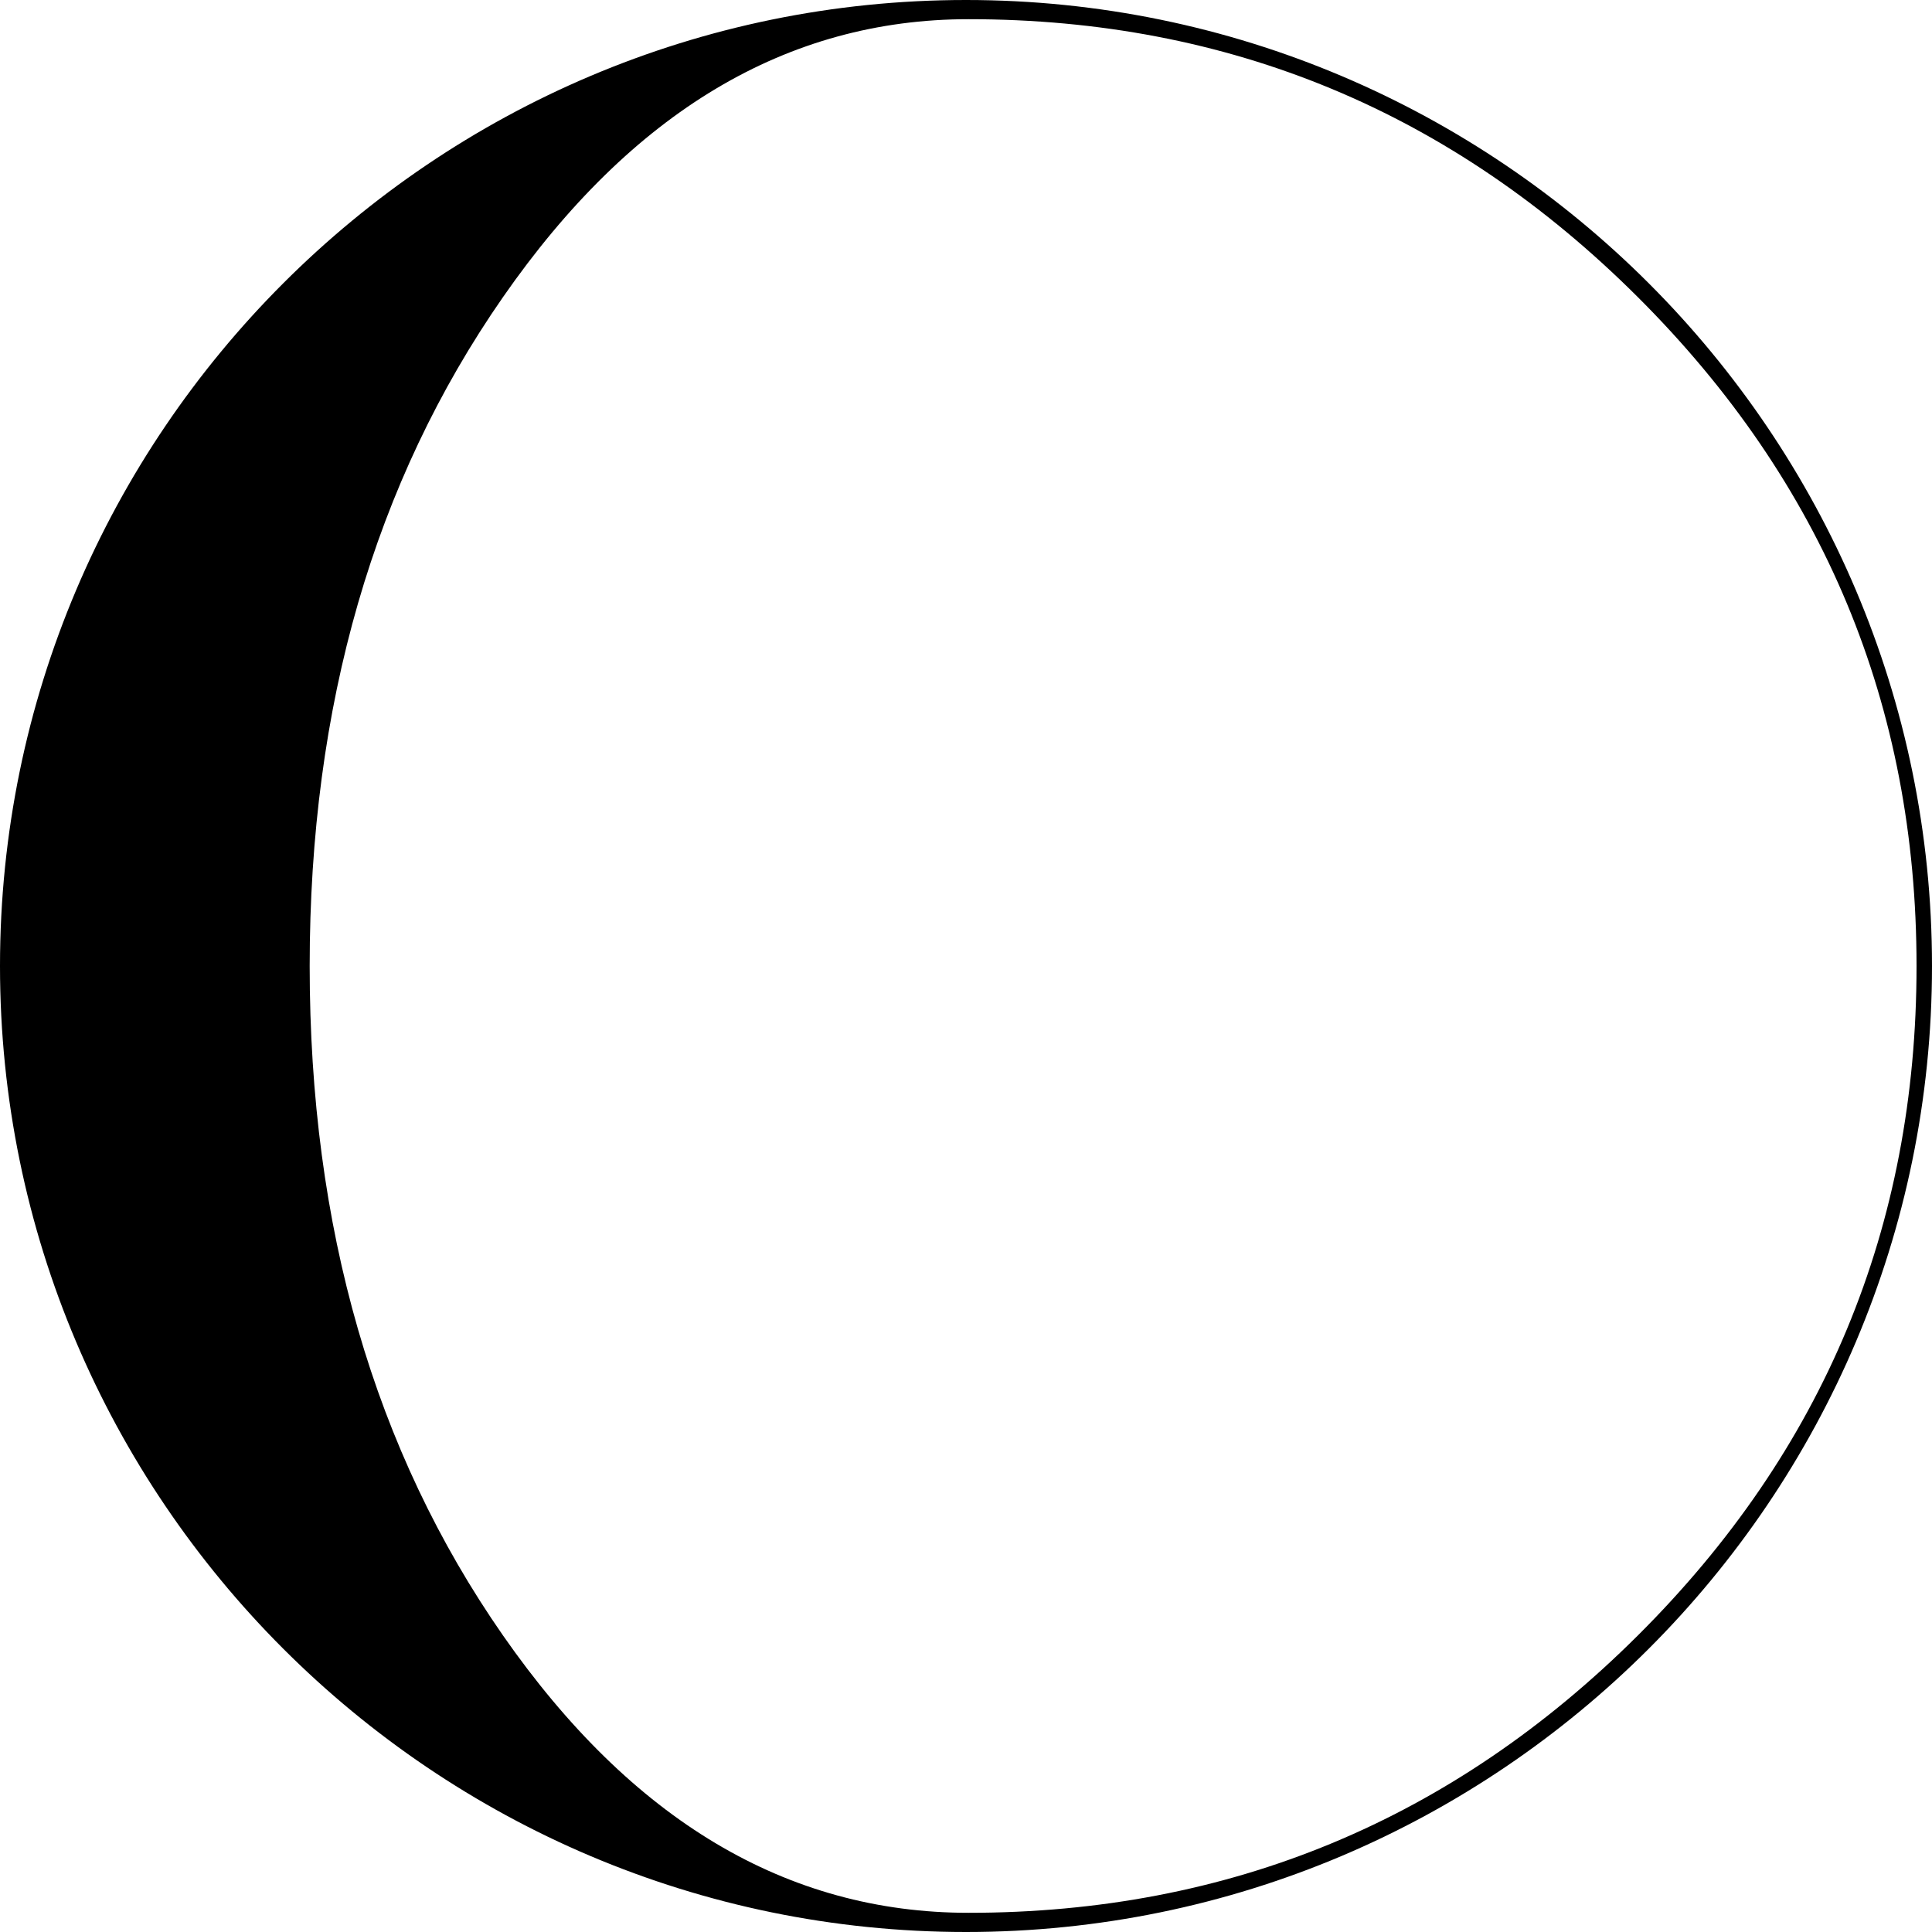
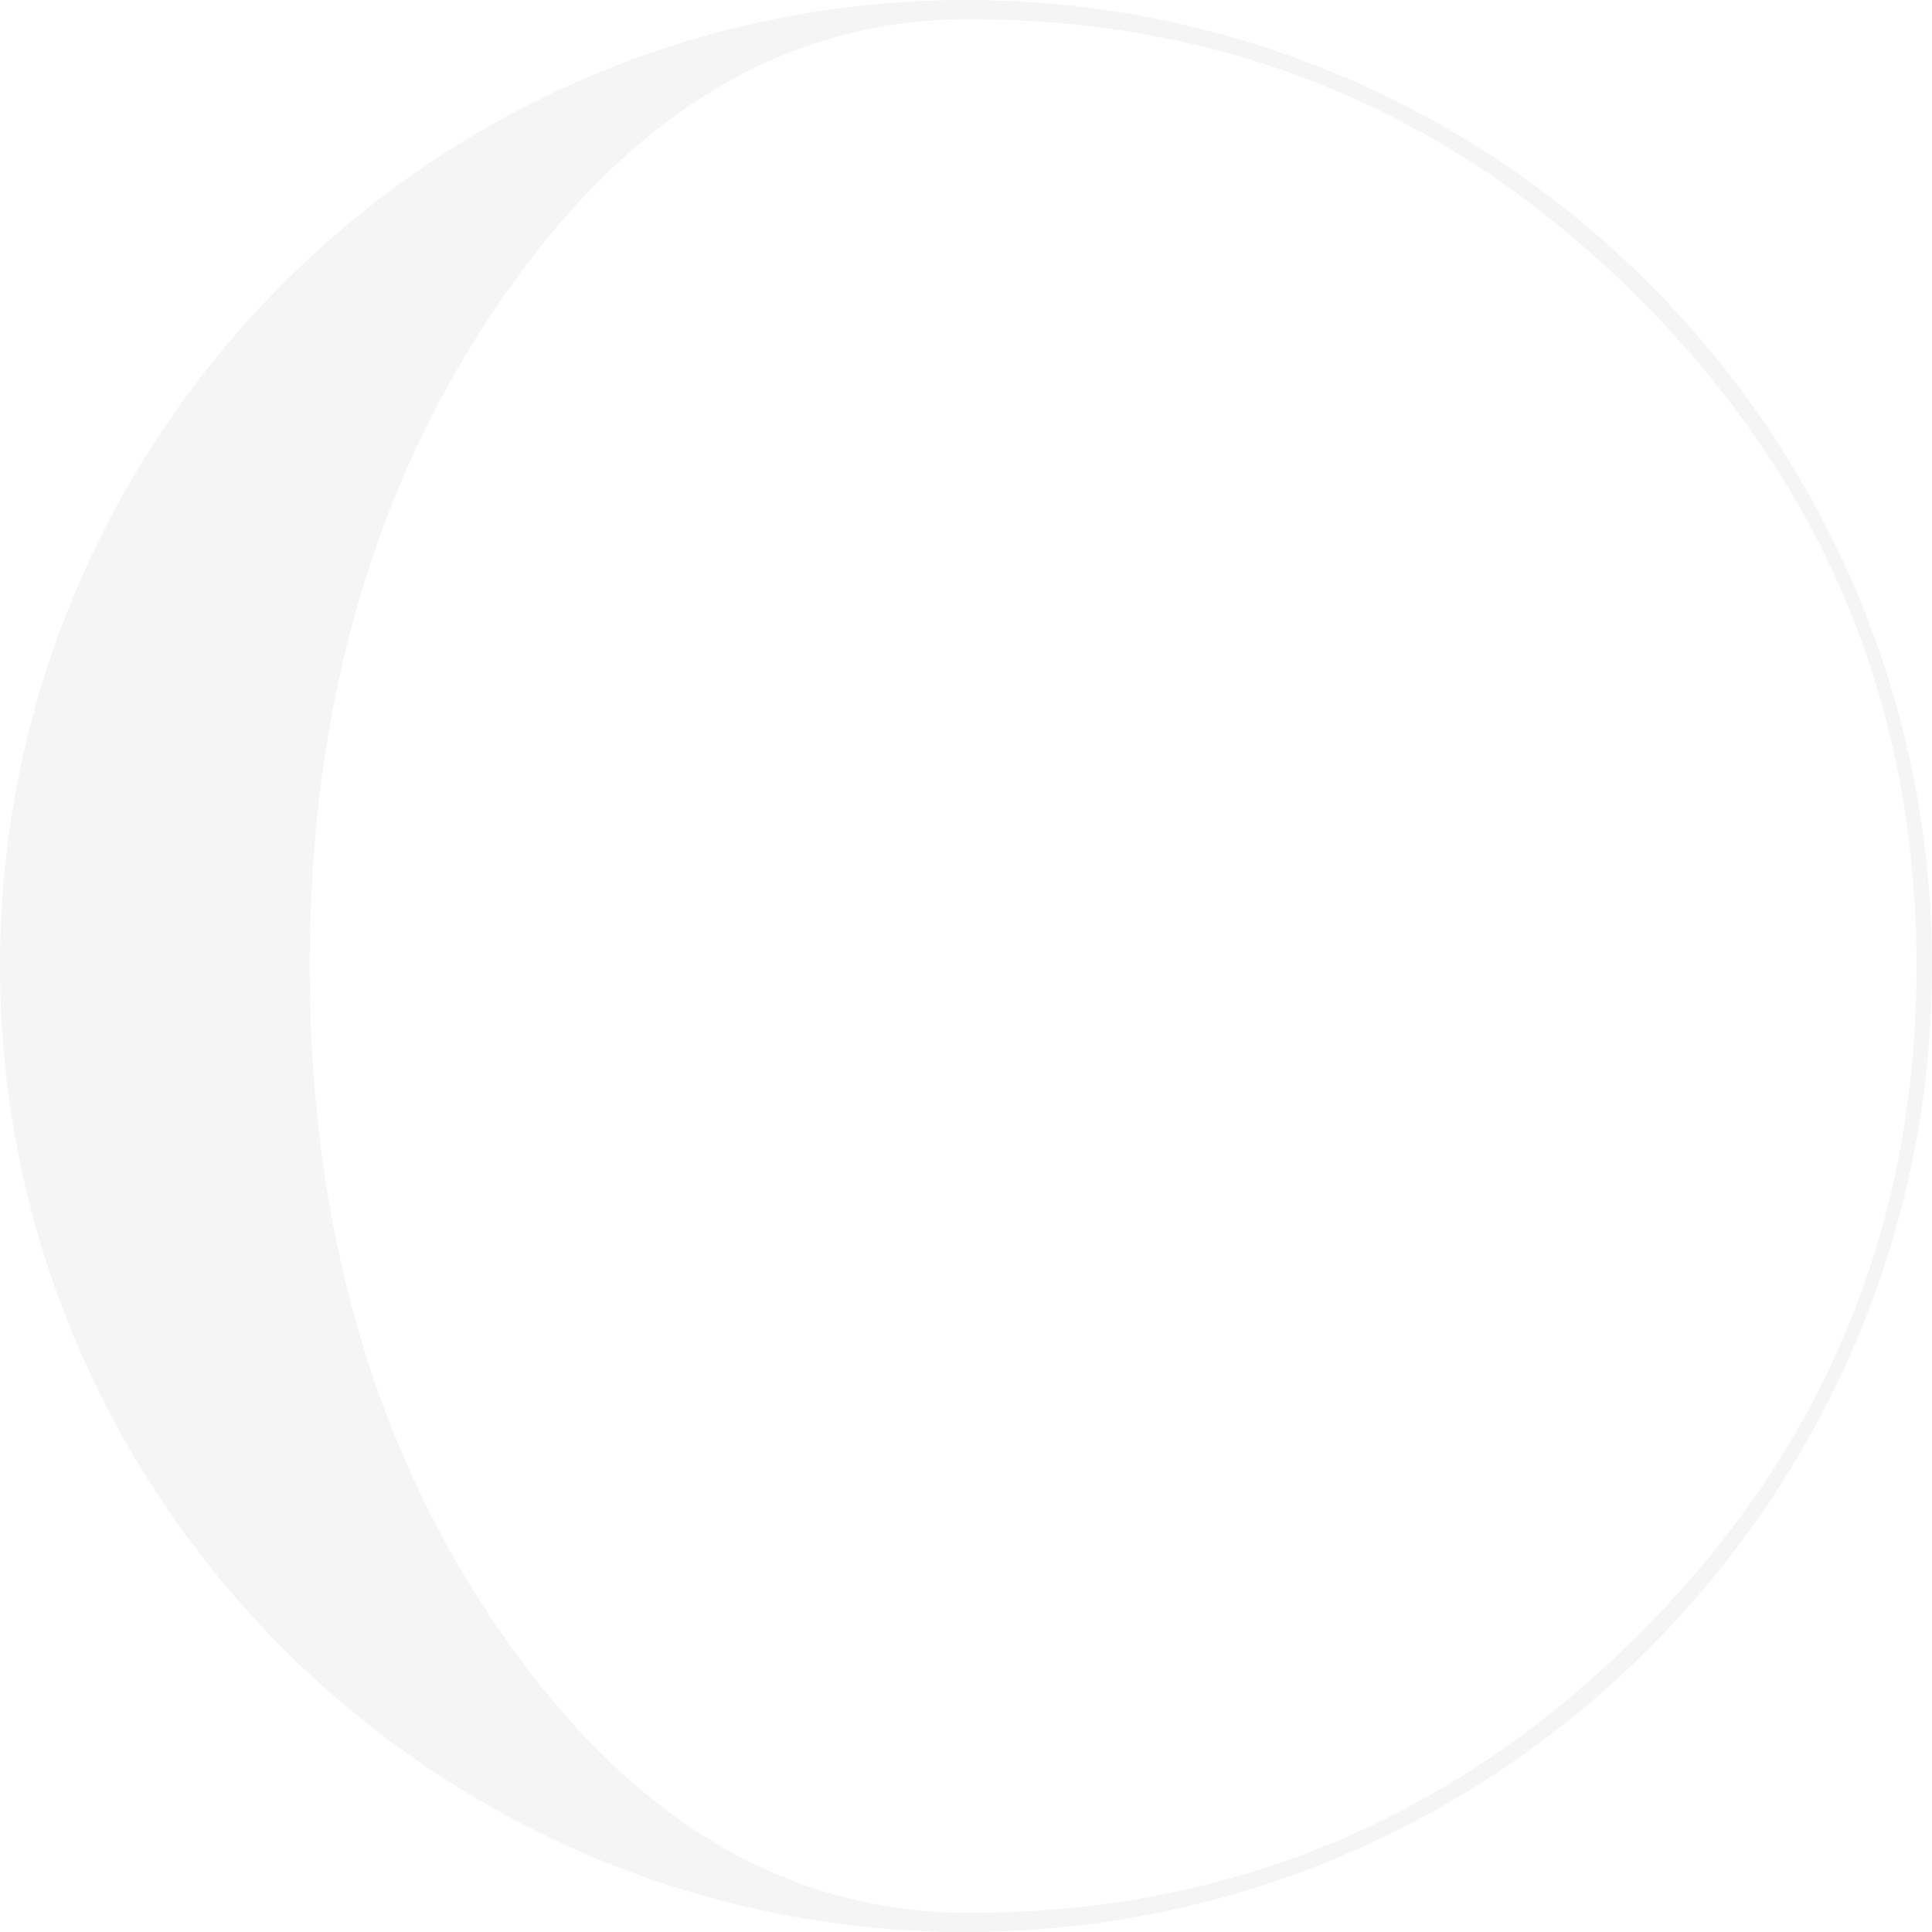
- <svg xmlns="http://www.w3.org/2000/svg" version="1.1" id="Capa_1" x="0px" y="0px" width="108.336px" height="108.336px" viewBox="0 0 108.336 108.336" style="enable-background:new 0 0 108.336 108.336;" xml:space="preserve">
+ <svg xmlns="http://www.w3.org/2000/svg" version="1.1" id="Capa_1" x="0px" y="0px" width="108.336px" height="108.336px" viewBox="0 0 108.336 108.336" style="enable-background:new 0 0 108.336 108.336; fill:#f5f5f5;" xml:space="preserve">
  <g>
    <path d="M54.168,0C24.3,0,0,24.3,0,54.168c0,29.869,24.3,54.168,54.168,54.168s54.168-24.299,54.168-54.168   C108.336,24.3,84.036,0,54.168,0z M91.848,91.701c-10.412,10.374-22.924,15.559-37.533,15.559   c-10.188,0-18.893-5.186-26.114-15.559c-7.223-10.373-10.836-22.883-10.836-37.533c0-14.607,3.612-27.108,10.835-37.5   C35.422,6.274,44.126,1.076,54.314,1.076c14.609,0,27.12,5.198,37.534,15.592c10.412,10.392,15.621,22.893,15.621,37.5   C107.47,68.818,102.261,81.328,91.848,91.701z" />
  </g>
  <g>
</g>
  <g>
</g>
  <g>
</g>
  <g>
</g>
  <g>
</g>
  <g>
</g>
  <g>
</g>
  <g>
</g>
  <g>
</g>
  <g>
</g>
  <g>
</g>
  <g>
</g>
  <g>
</g>
  <g>
</g>
  <g>
</g>
</svg>
